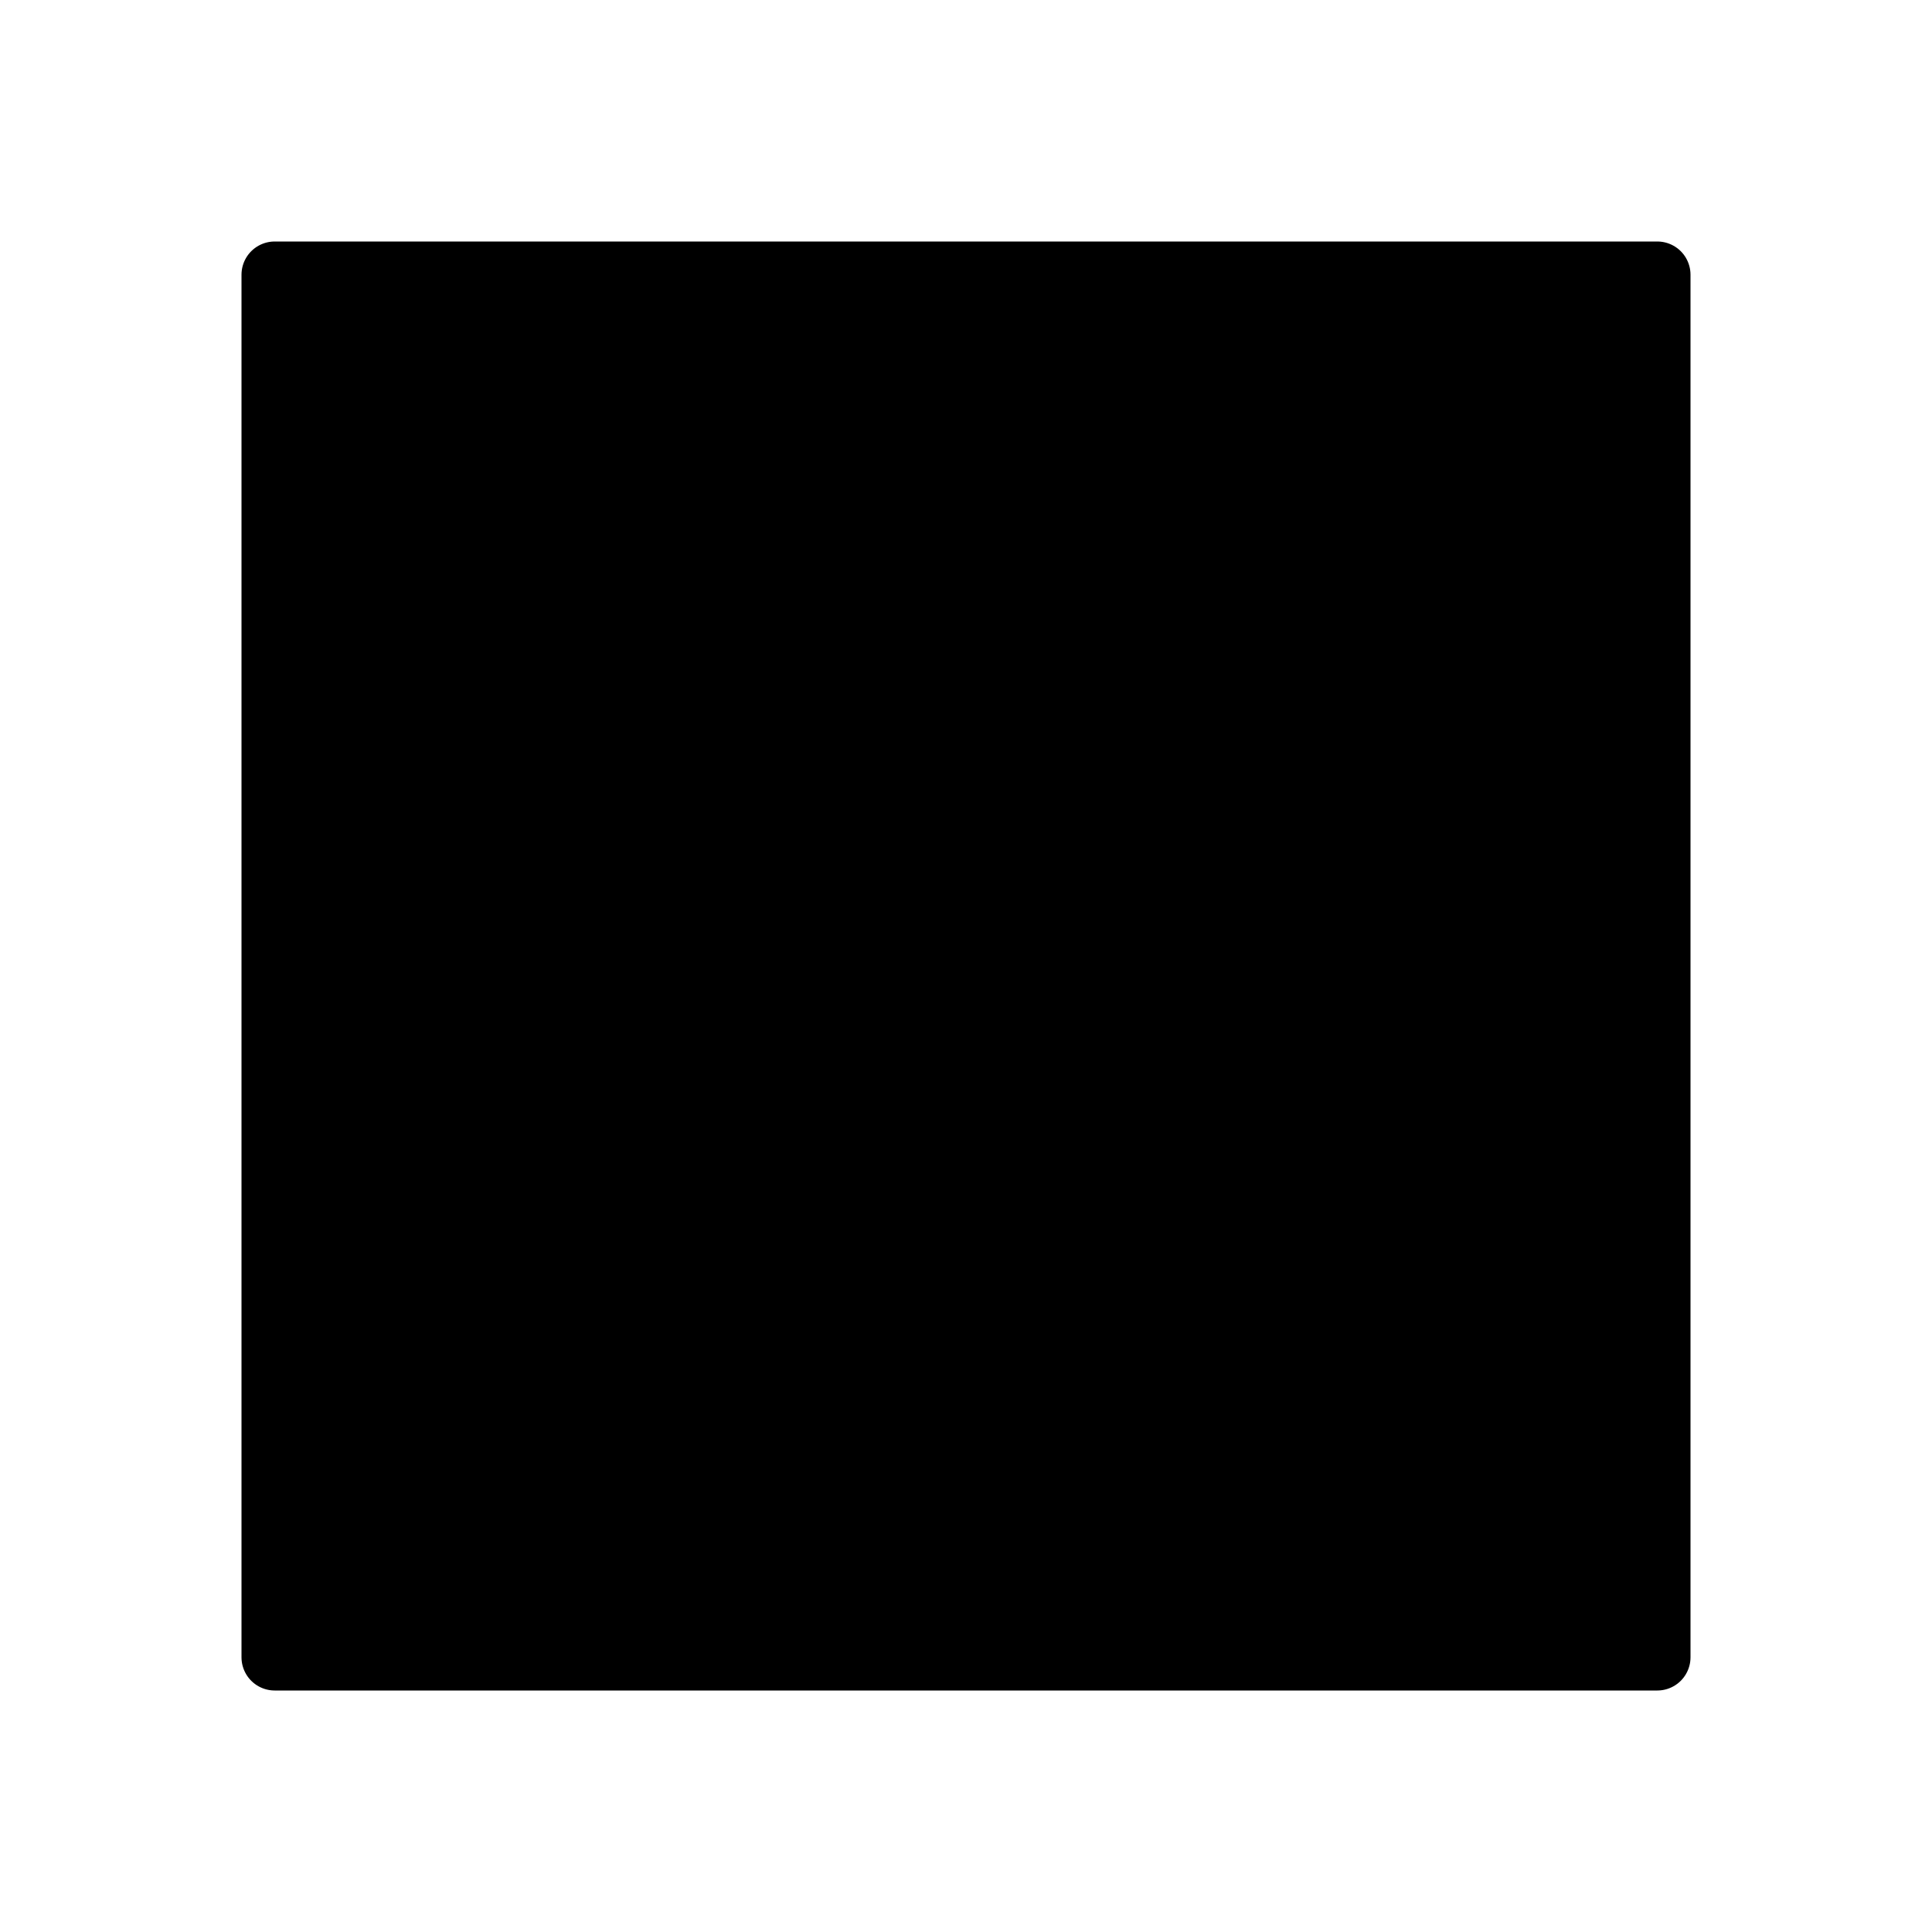
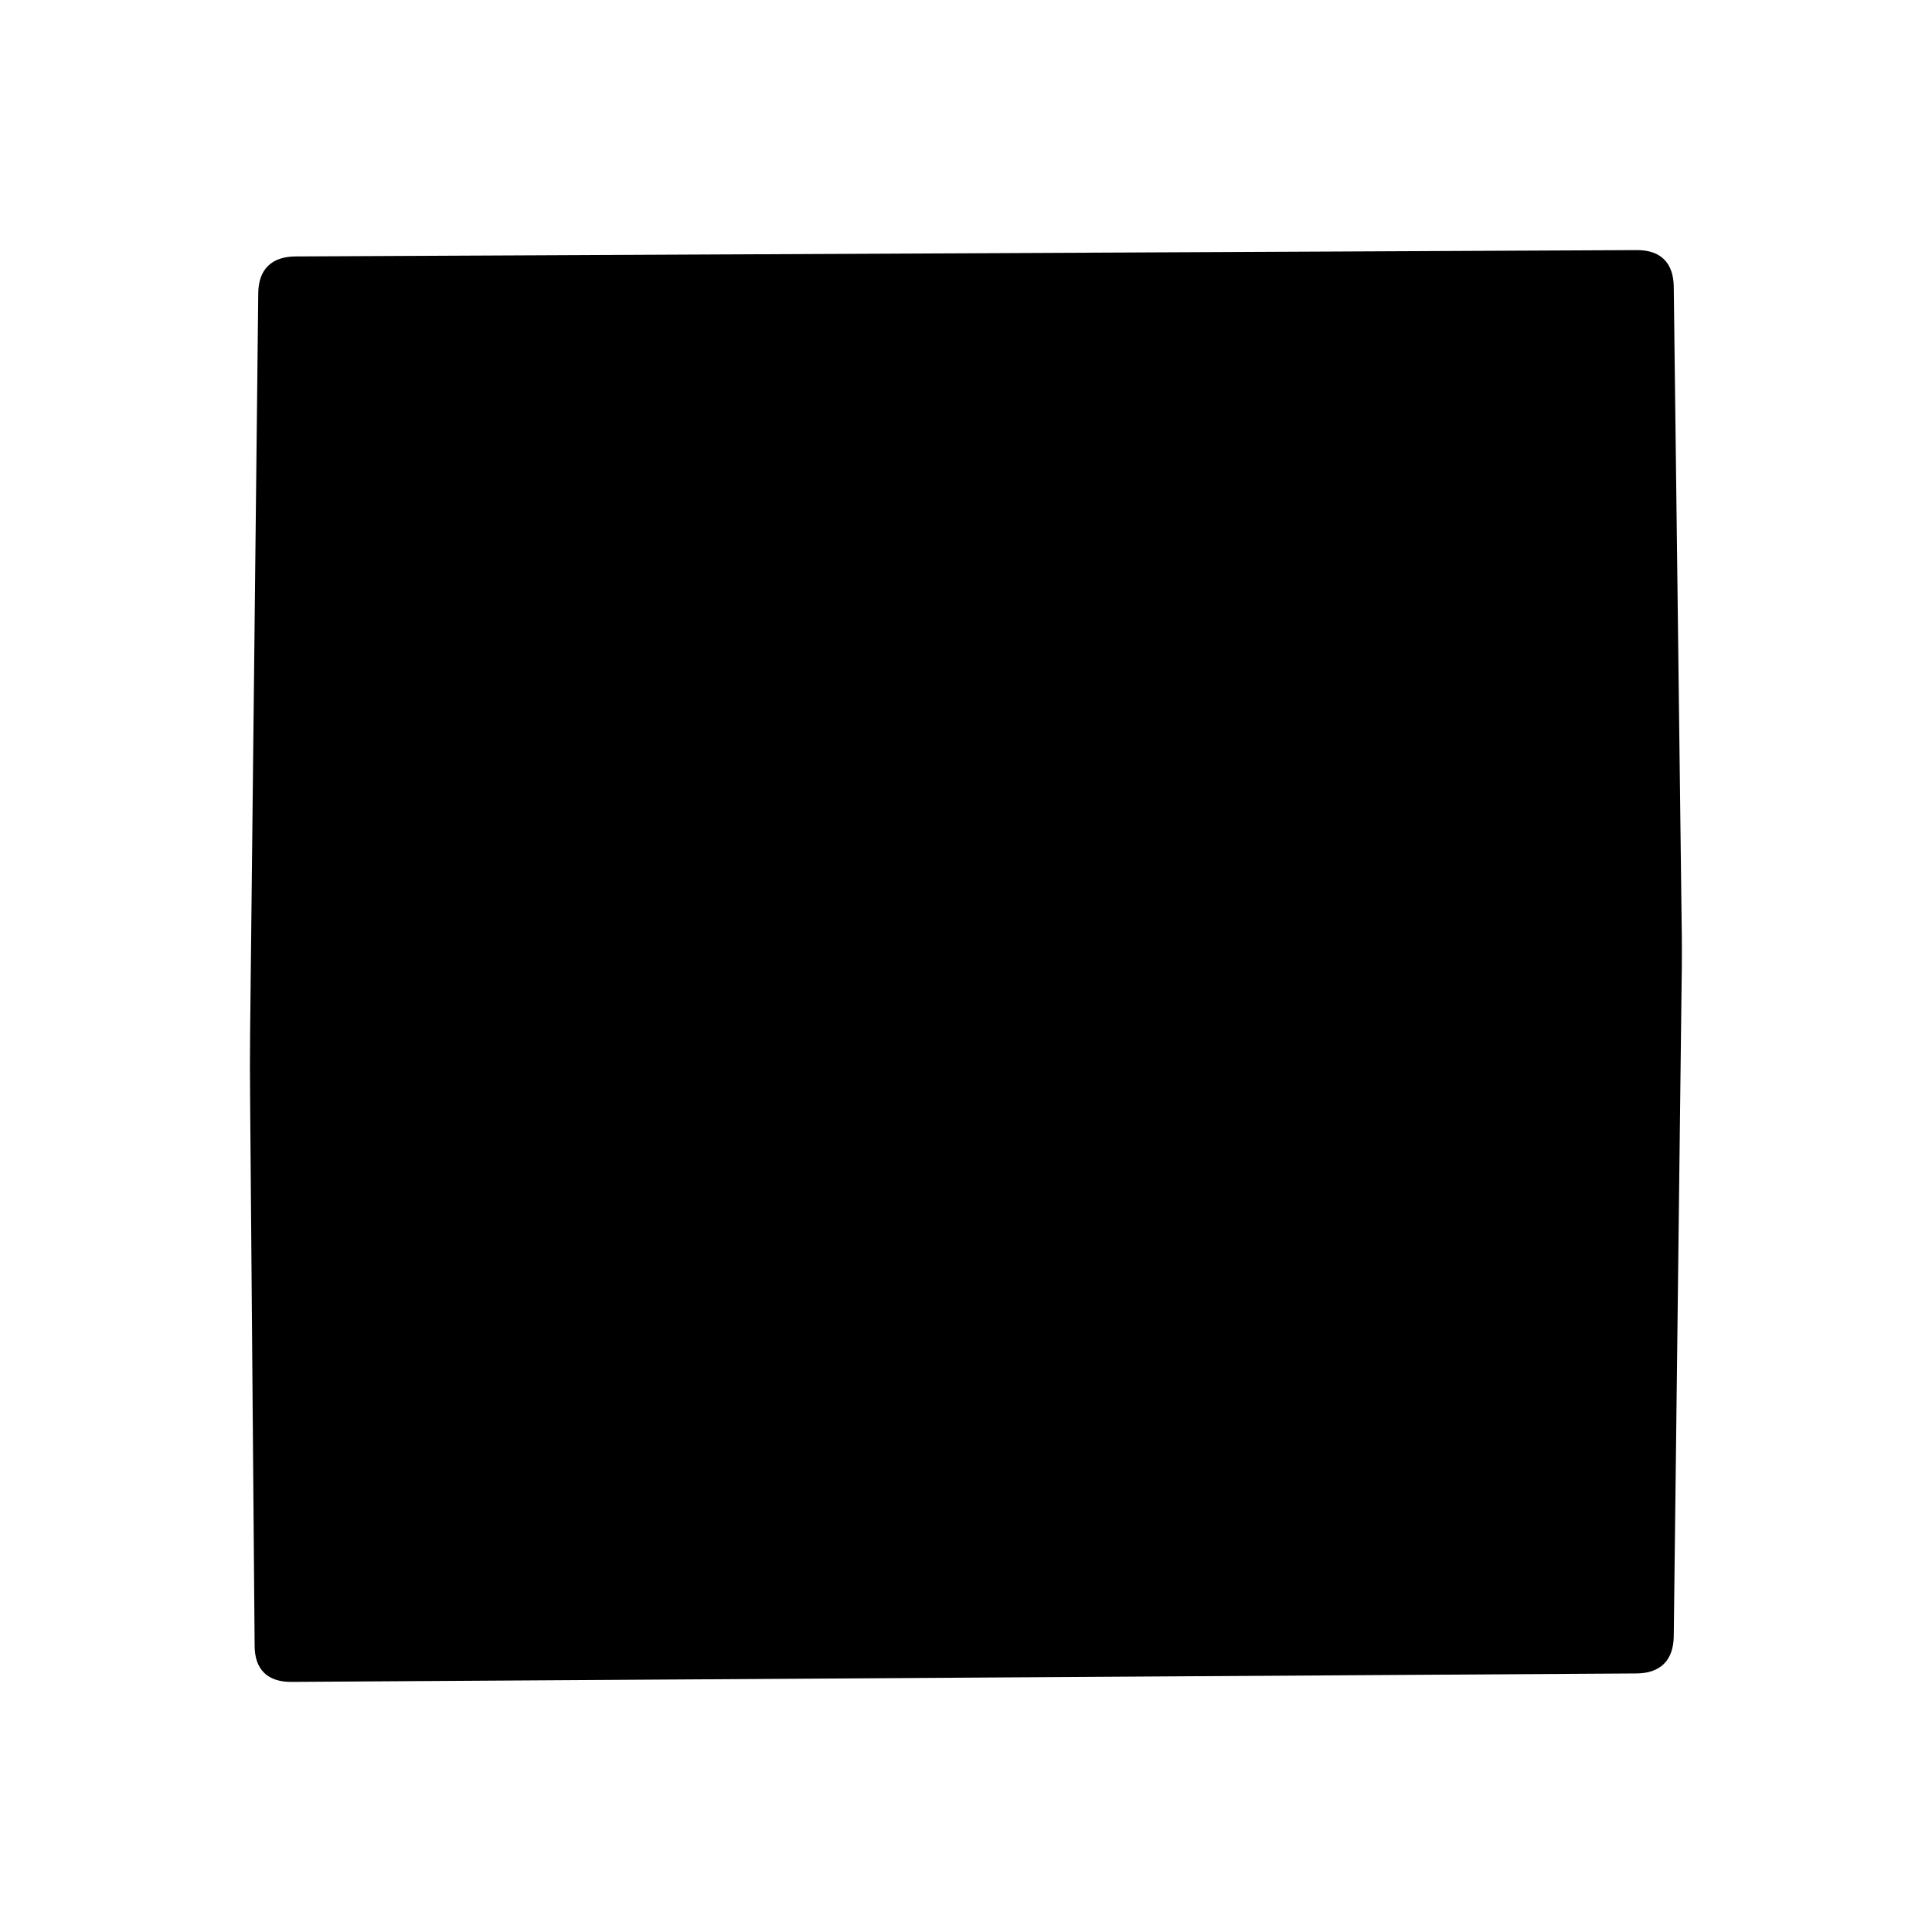
<svg xmlns="http://www.w3.org/2000/svg" viewBox="0 0 64 64" width="64" height="64">
-   <g stroke-linejoin="round">
-     <path d="M9.1,9.1H54.9V54.9H9.1Z" fill="currentColor" stroke="currentColor" stroke-width="2.2" />
-   </g>
+   <path d="M8.7,9.72 Q8.71,8.65 9.79,8.64 L54.21,8.43 Q55.28,8.42 55.3,9.49 L55.56,30.46 Q55.58,31.53 55.56,32.6 L55.3,54.21 Q55.28,55.28 54.21,55.29 L9.66,55.57 Q8.58,55.58 8.58,54.51 L8.43,36.37 Q8.42,35.3 8.43,34.23Z" fill="currentColor" stroke="currentColor" stroke-width="0.29" />
</svg>
